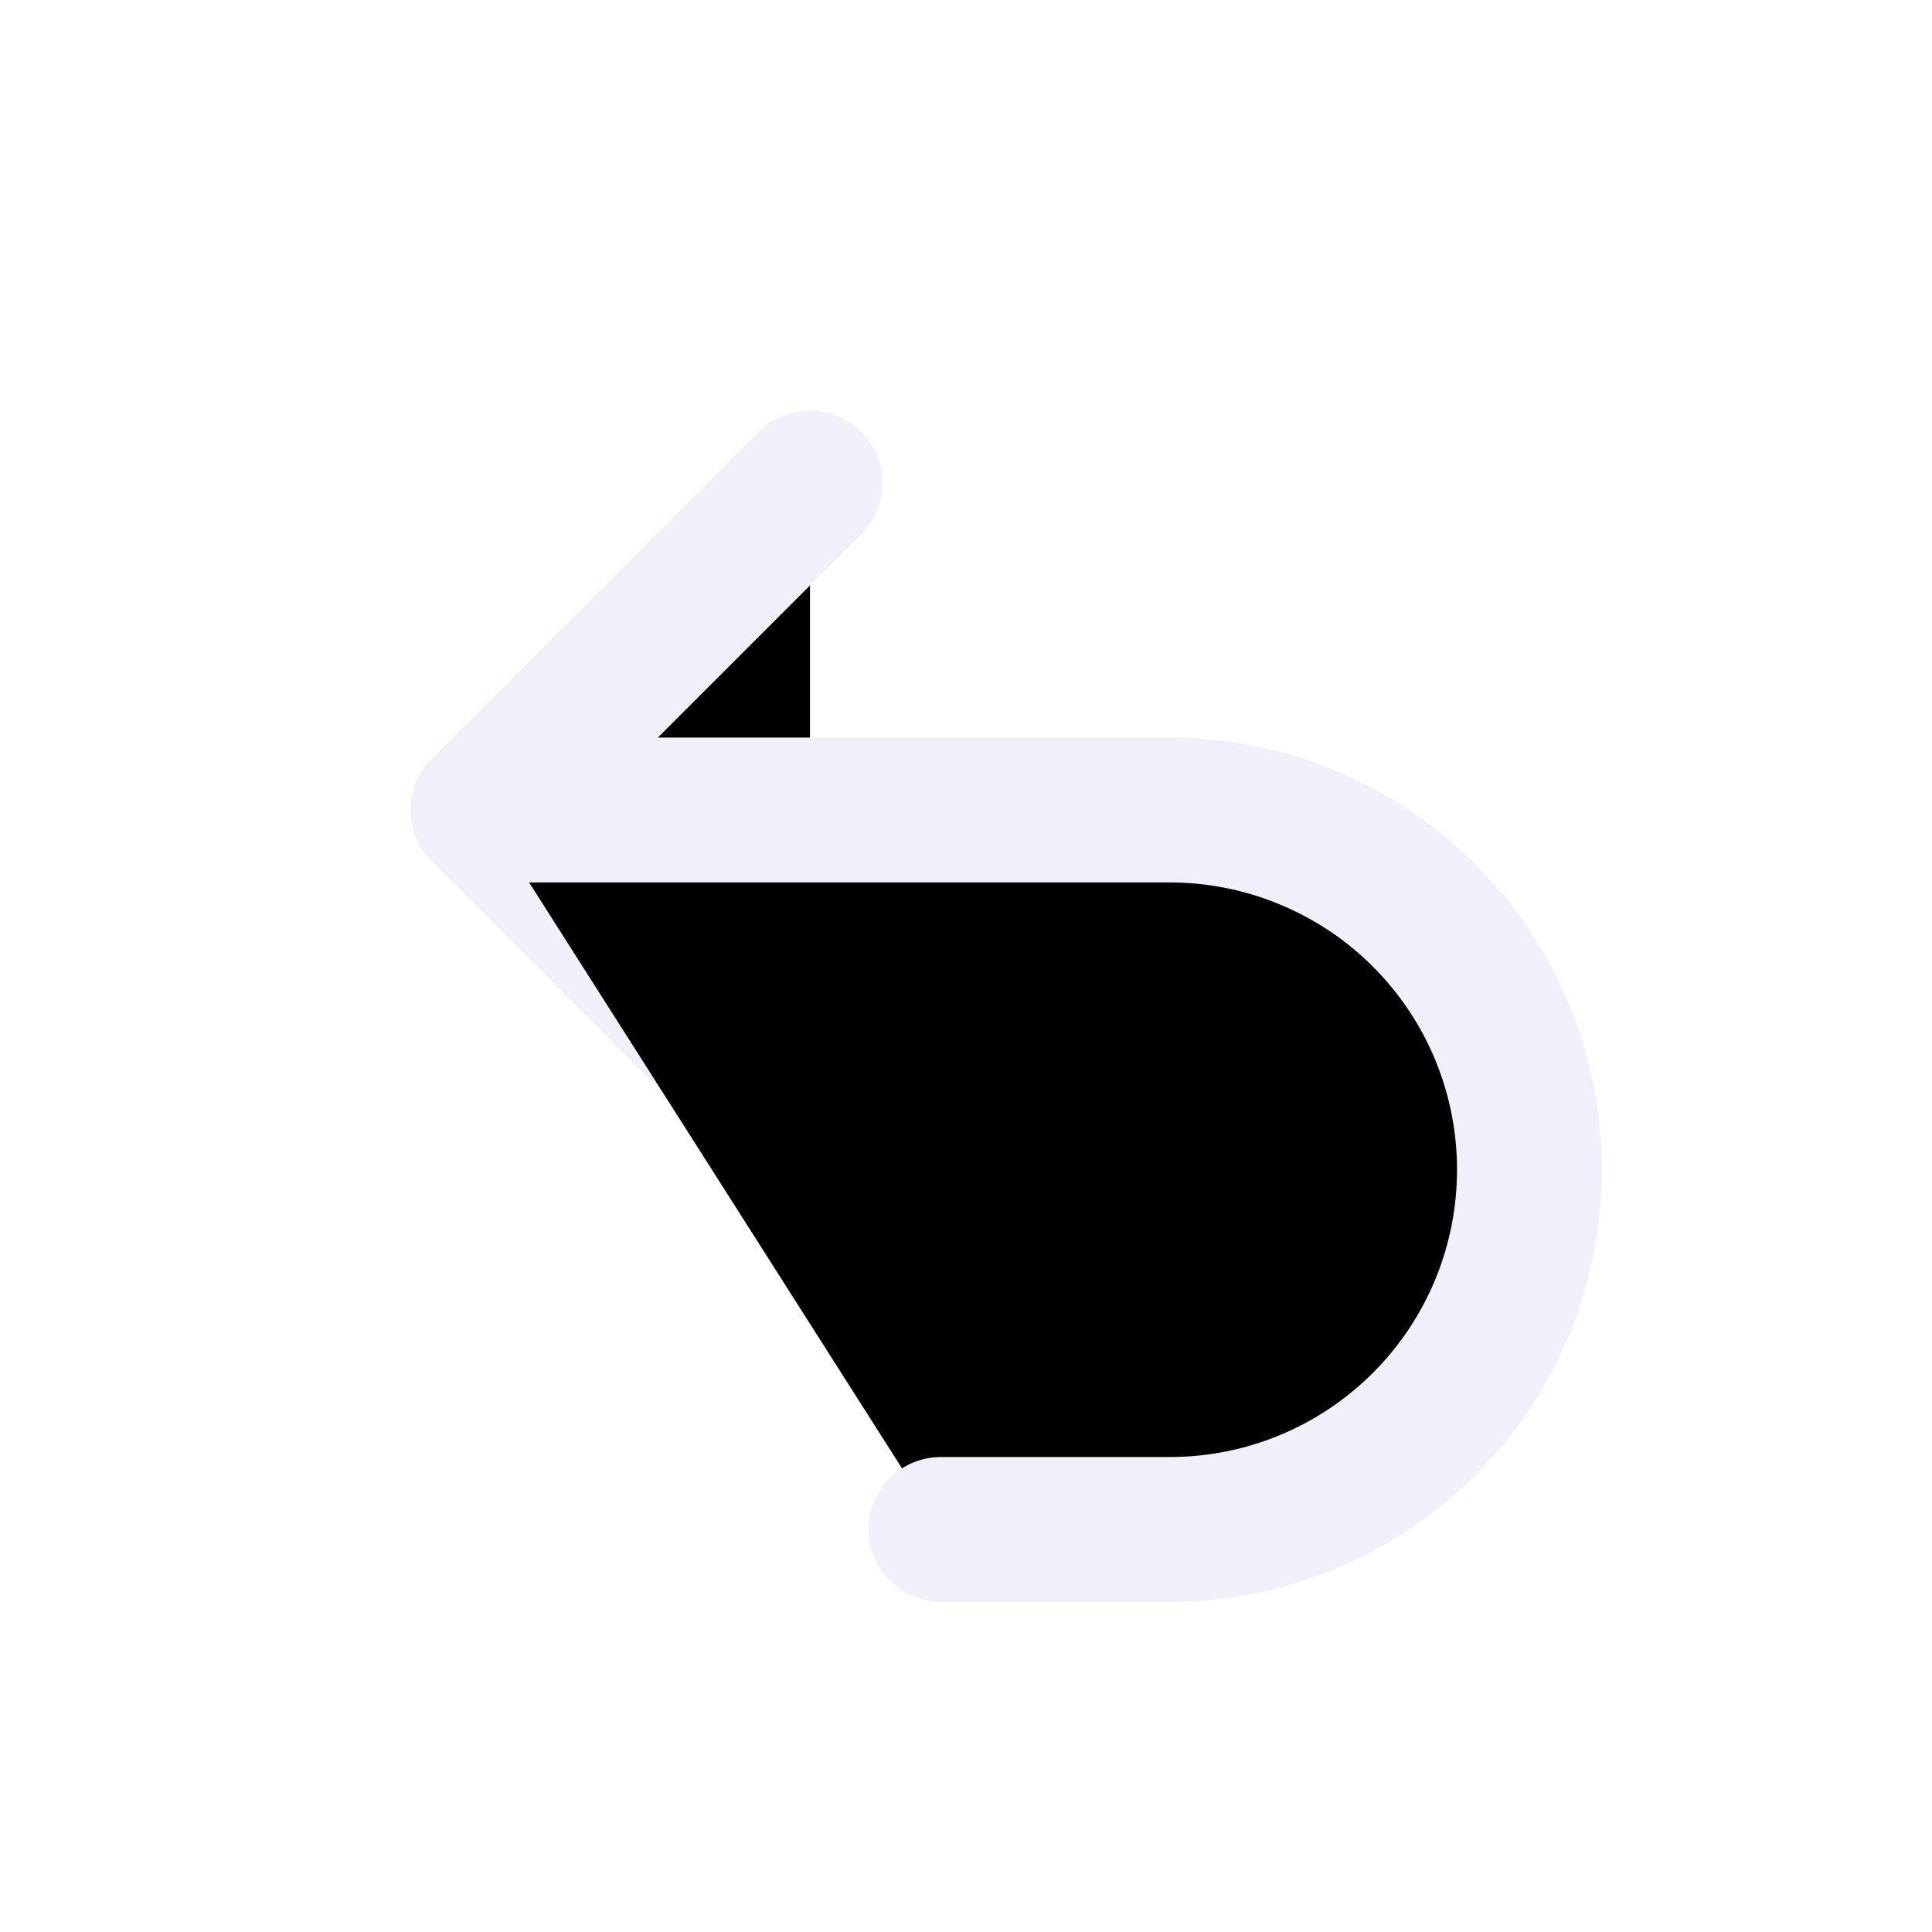
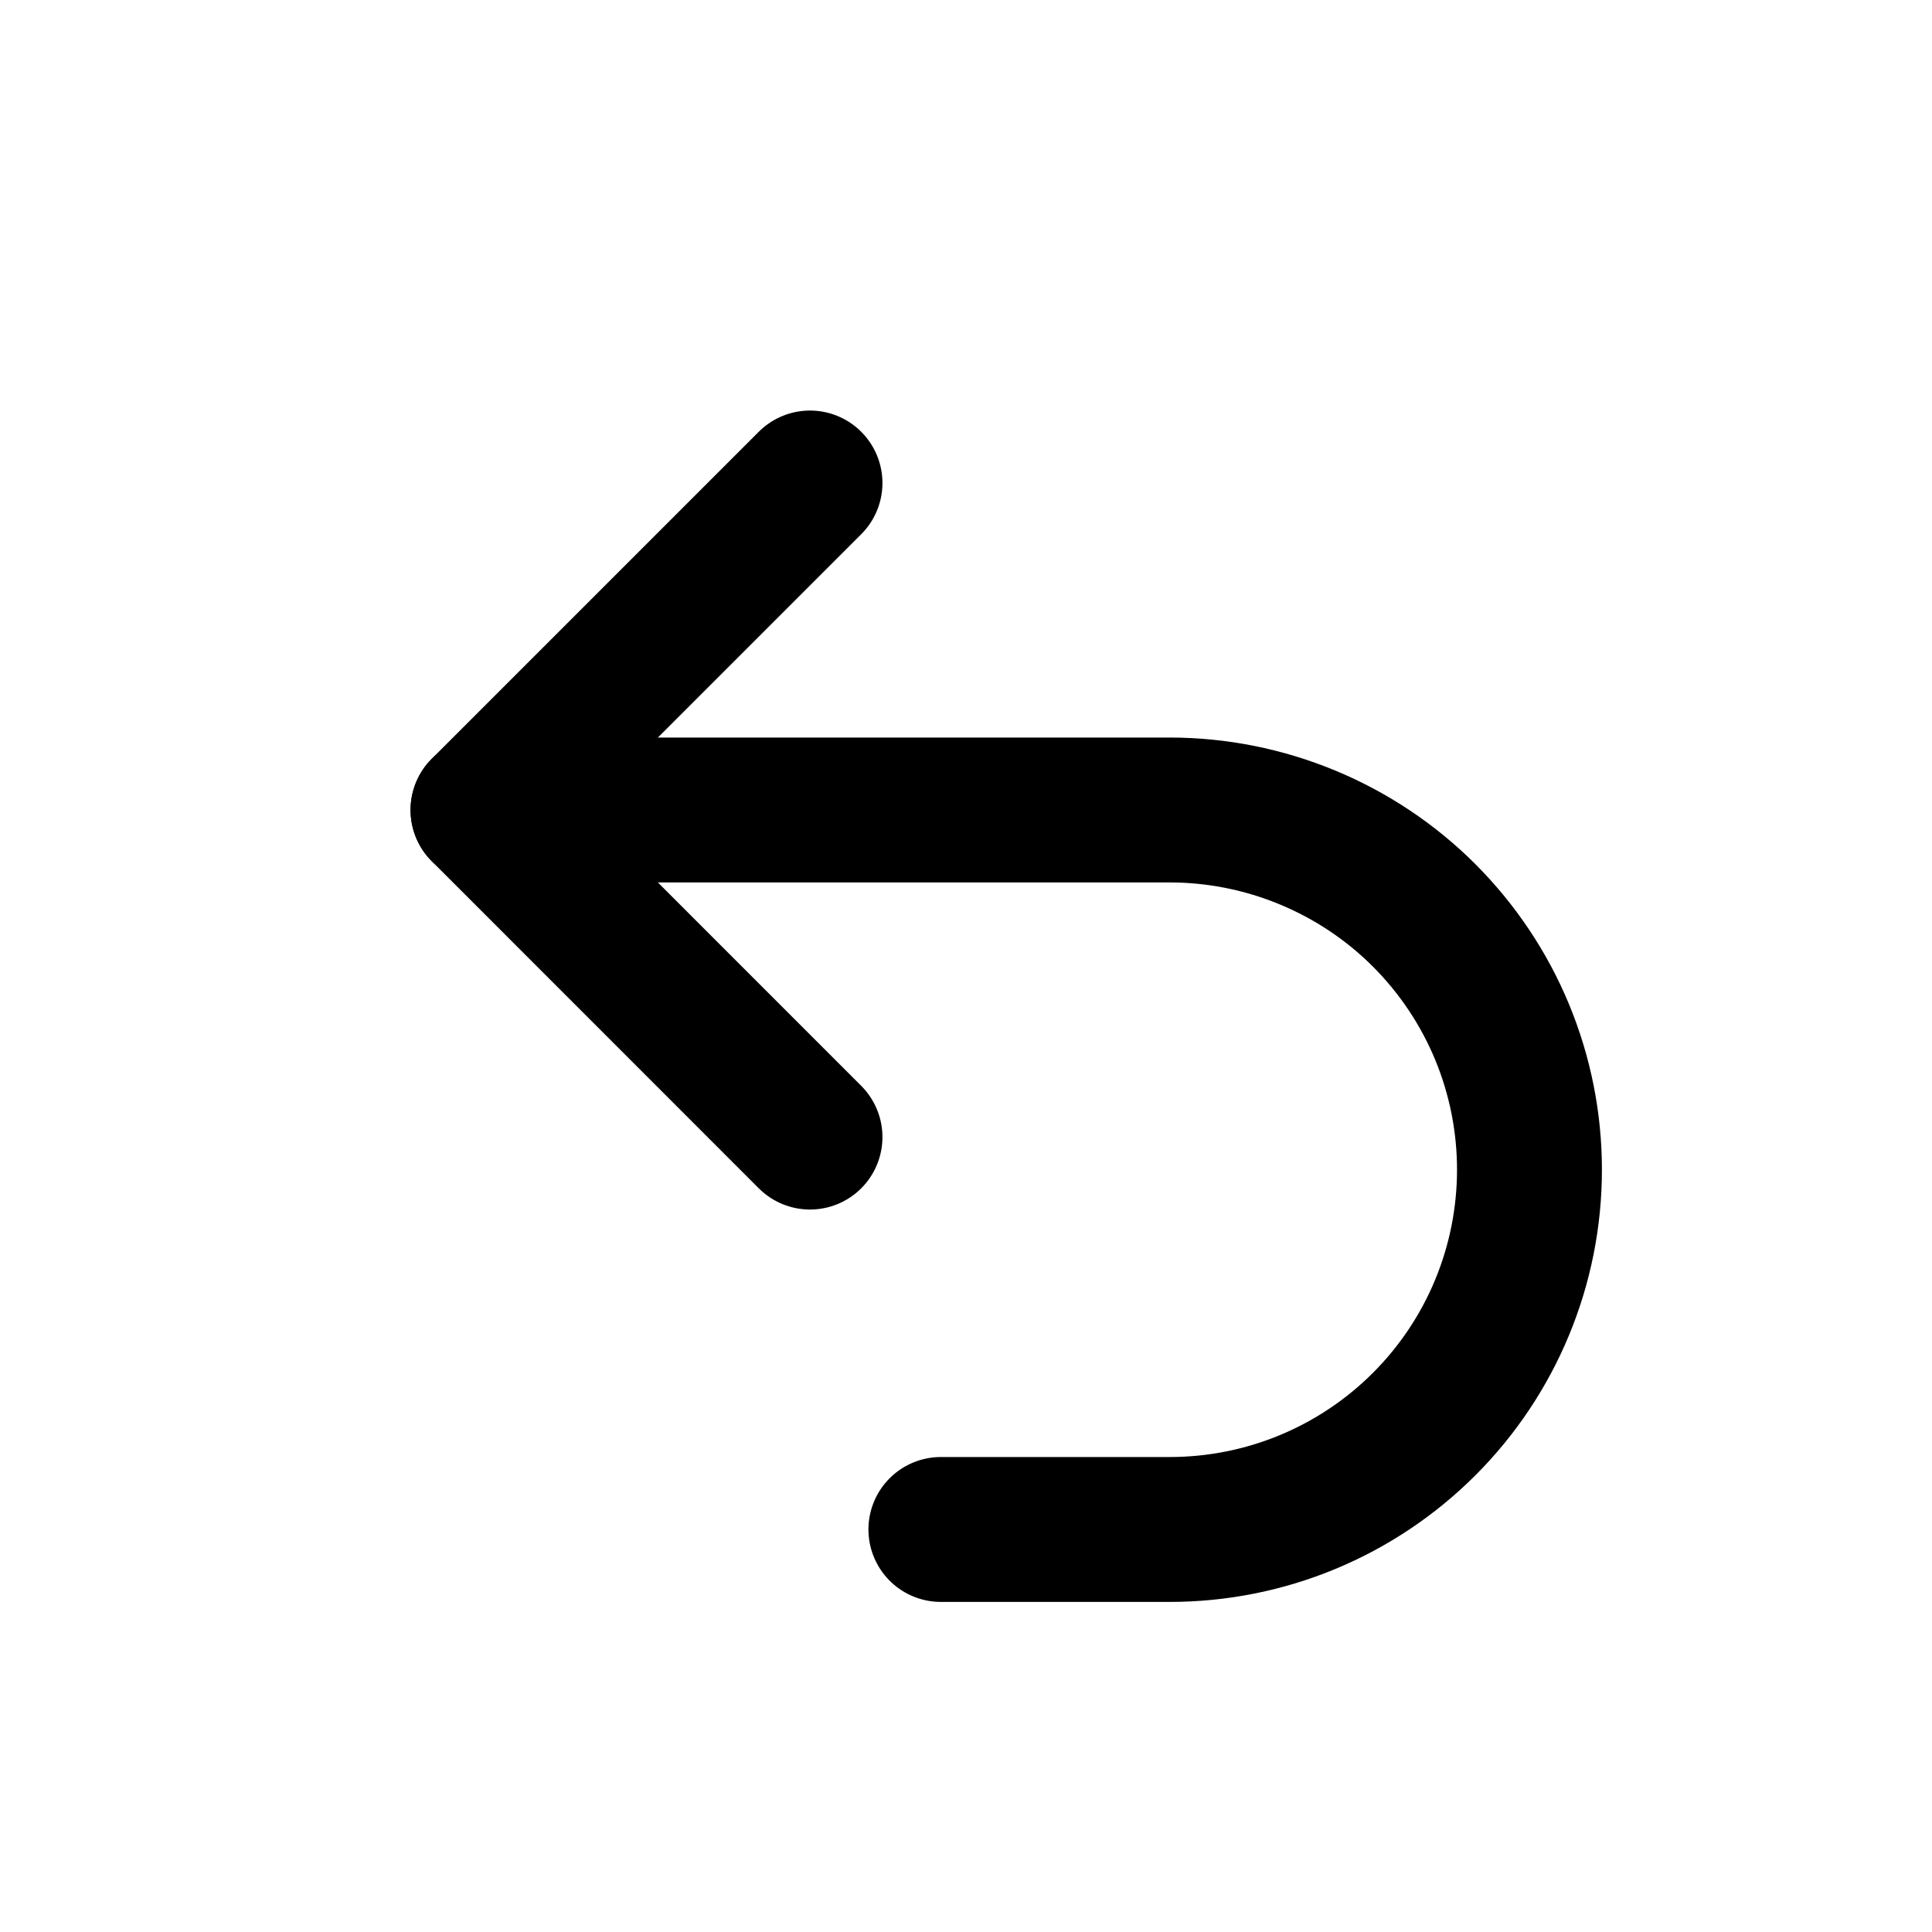
- <svg xmlns="http://www.w3.org/2000/svg" width="20" height="20" viewBox="0 0 20 20" fill="currentColor">
-   <path d="M8.385 11.771L5 8.385L8.385 5" stroke="#EFF0FA" stroke-width="1.5" stroke-linecap="round" stroke-linejoin="round" />
-   <path d="M5 8.385H12.109C12.598 8.385 13.083 8.482 13.534 8.669C13.986 8.856 14.397 9.13 14.743 9.476C15.088 9.822 15.363 10.232 15.55 10.684C15.737 11.136 15.833 11.62 15.833 12.109C15.833 12.598 15.737 13.082 15.55 13.534C15.363 13.986 15.088 14.397 14.743 14.742C14.397 15.088 13.986 15.363 13.534 15.55C13.083 15.737 12.598 15.833 12.109 15.833H9.74" stroke="#EFF0FA" stroke-width="1.5" stroke-linecap="round" stroke-linejoin="round" />
+ <svg xmlns="http://www.w3.org/2000/svg" width="20" height="20" viewBox="0 0 20 20" fill="none">
+   <path d="M8.385 11.771L5 8.385L8.385 5" stroke="currentColor" stroke-width="1.5" stroke-linecap="round" stroke-linejoin="round" />
+   <path d="M5 8.385H12.109C12.598 8.385 13.083 8.482 13.534 8.669C13.986 8.856 14.397 9.13 14.743 9.476C15.088 9.822 15.363 10.232 15.55 10.684C15.737 11.136 15.833 11.62 15.833 12.109C15.833 12.598 15.737 13.082 15.55 13.534C15.363 13.986 15.088 14.397 14.743 14.742C14.397 15.088 13.986 15.363 13.534 15.55C13.083 15.737 12.598 15.833 12.109 15.833H9.74" stroke="currentColor" stroke-width="1.5" stroke-linecap="round" stroke-linejoin="round" />
</svg>
